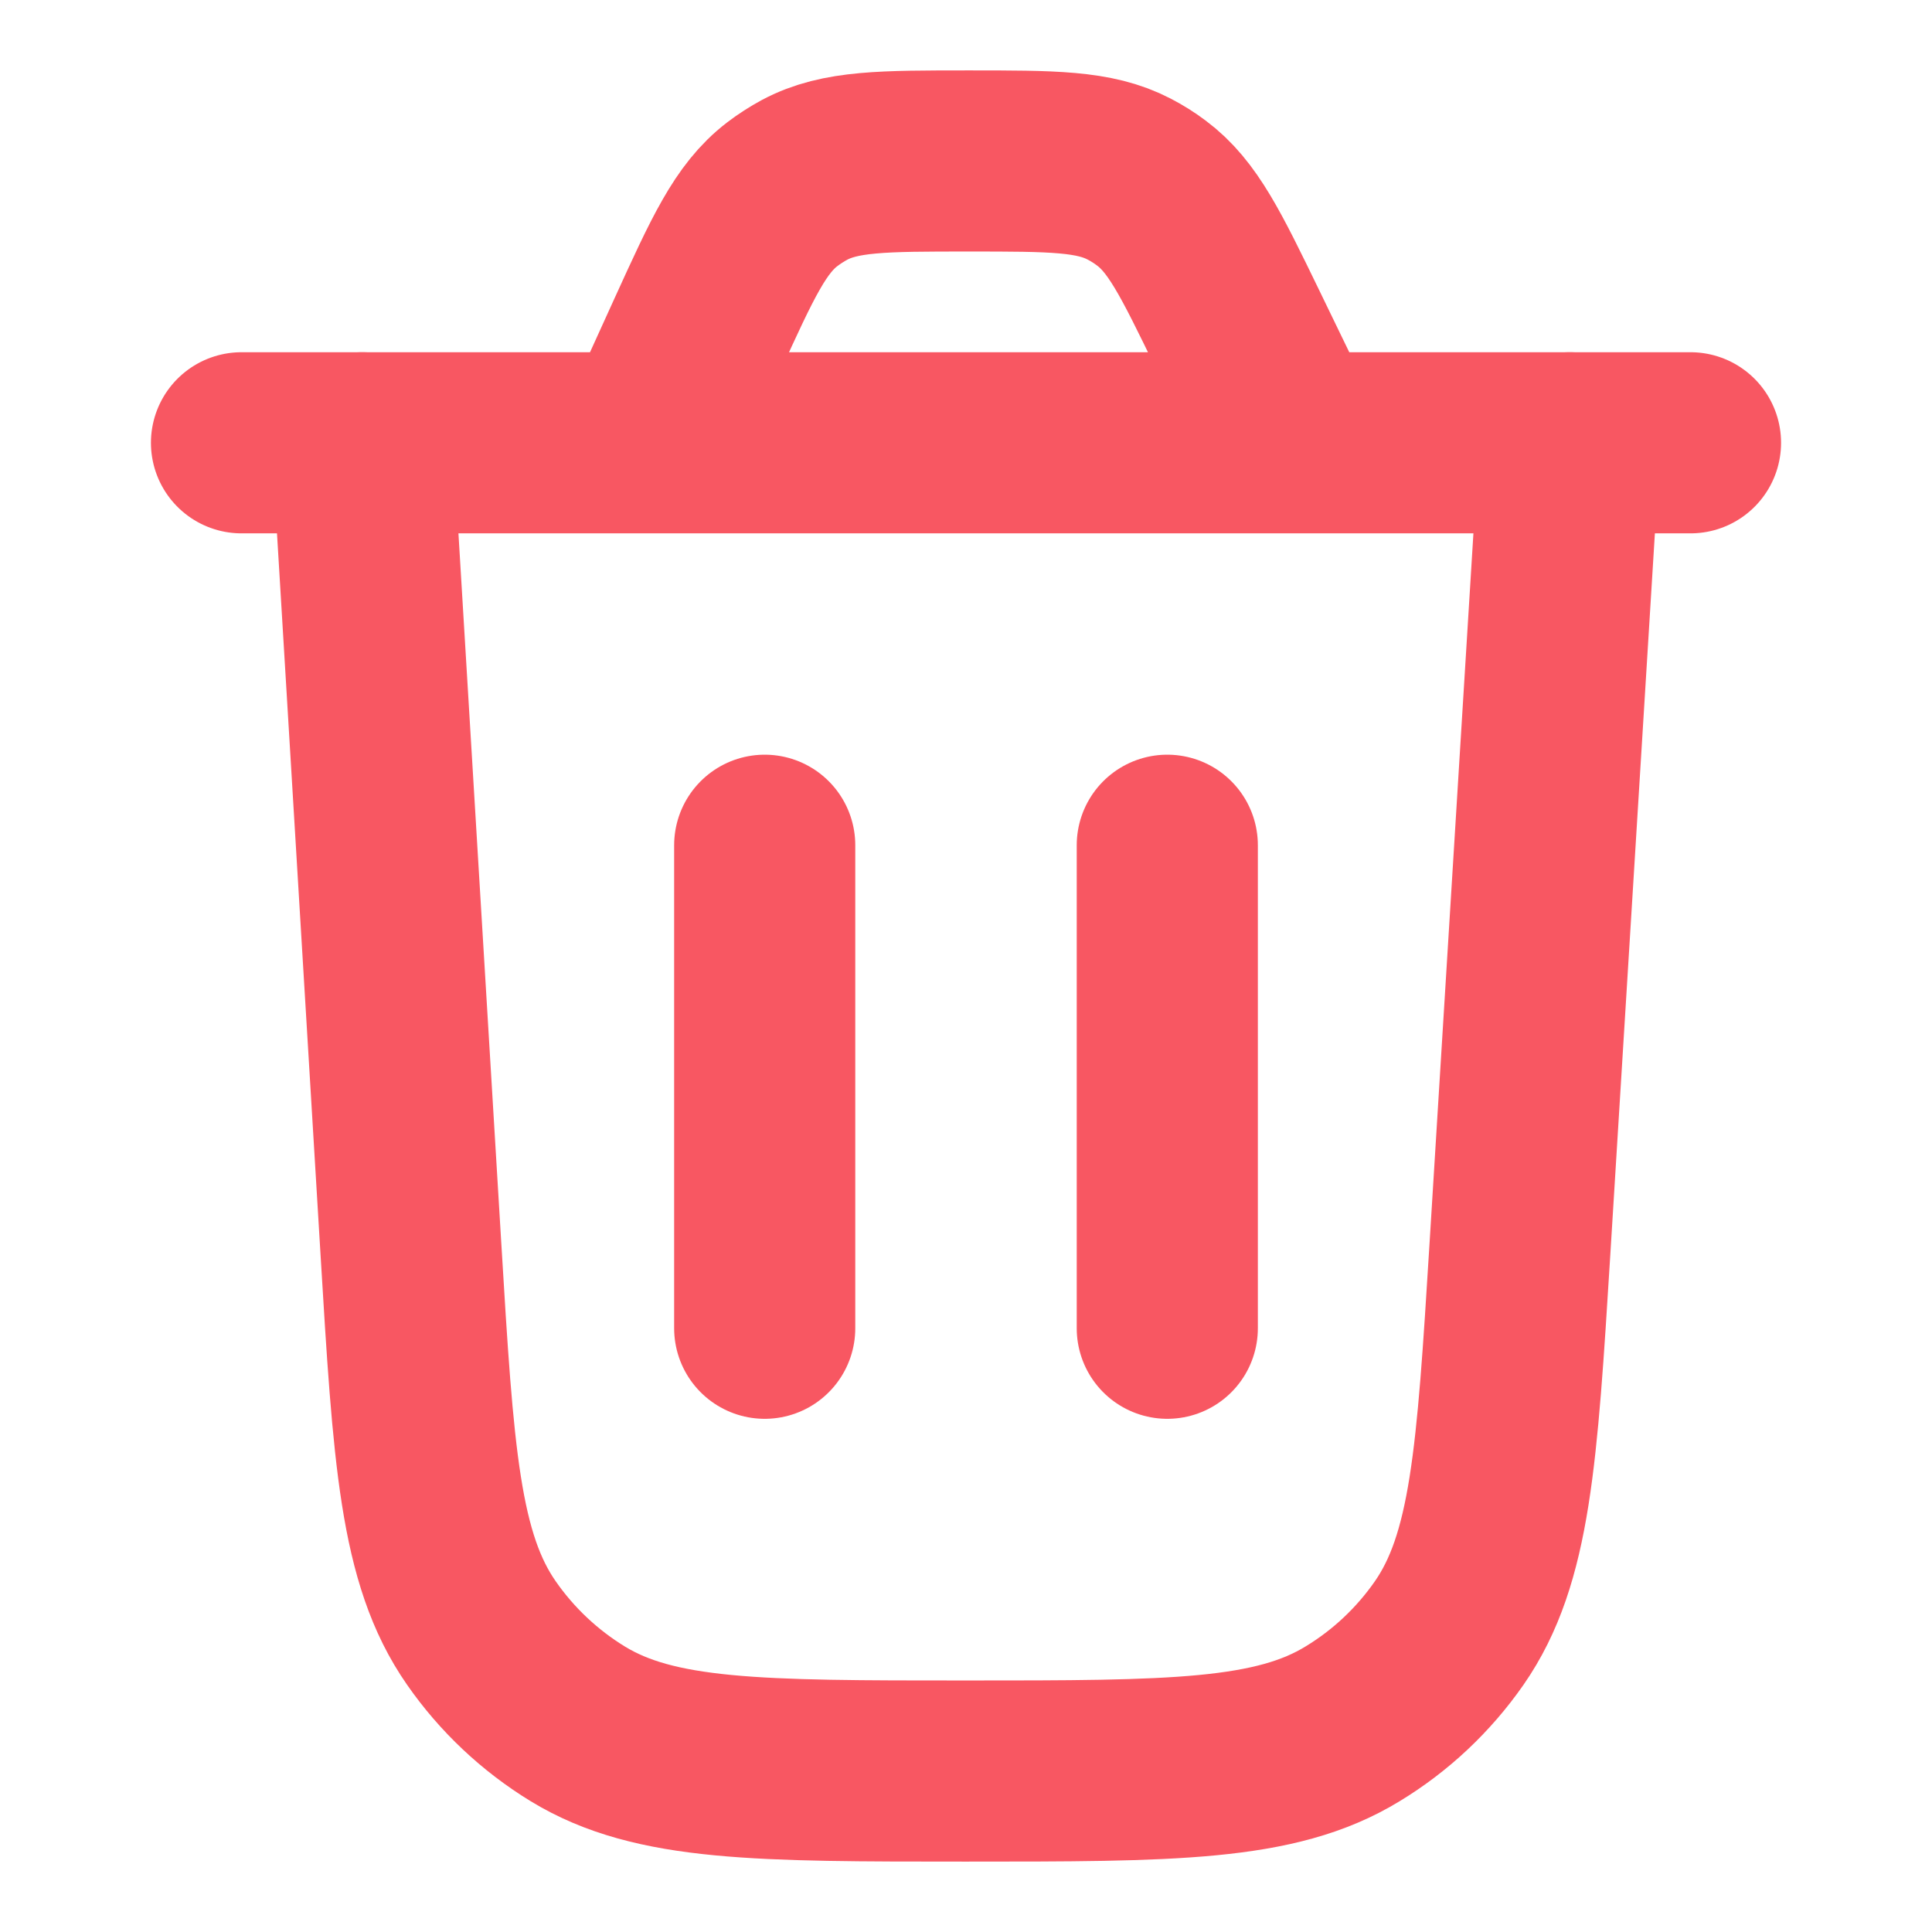
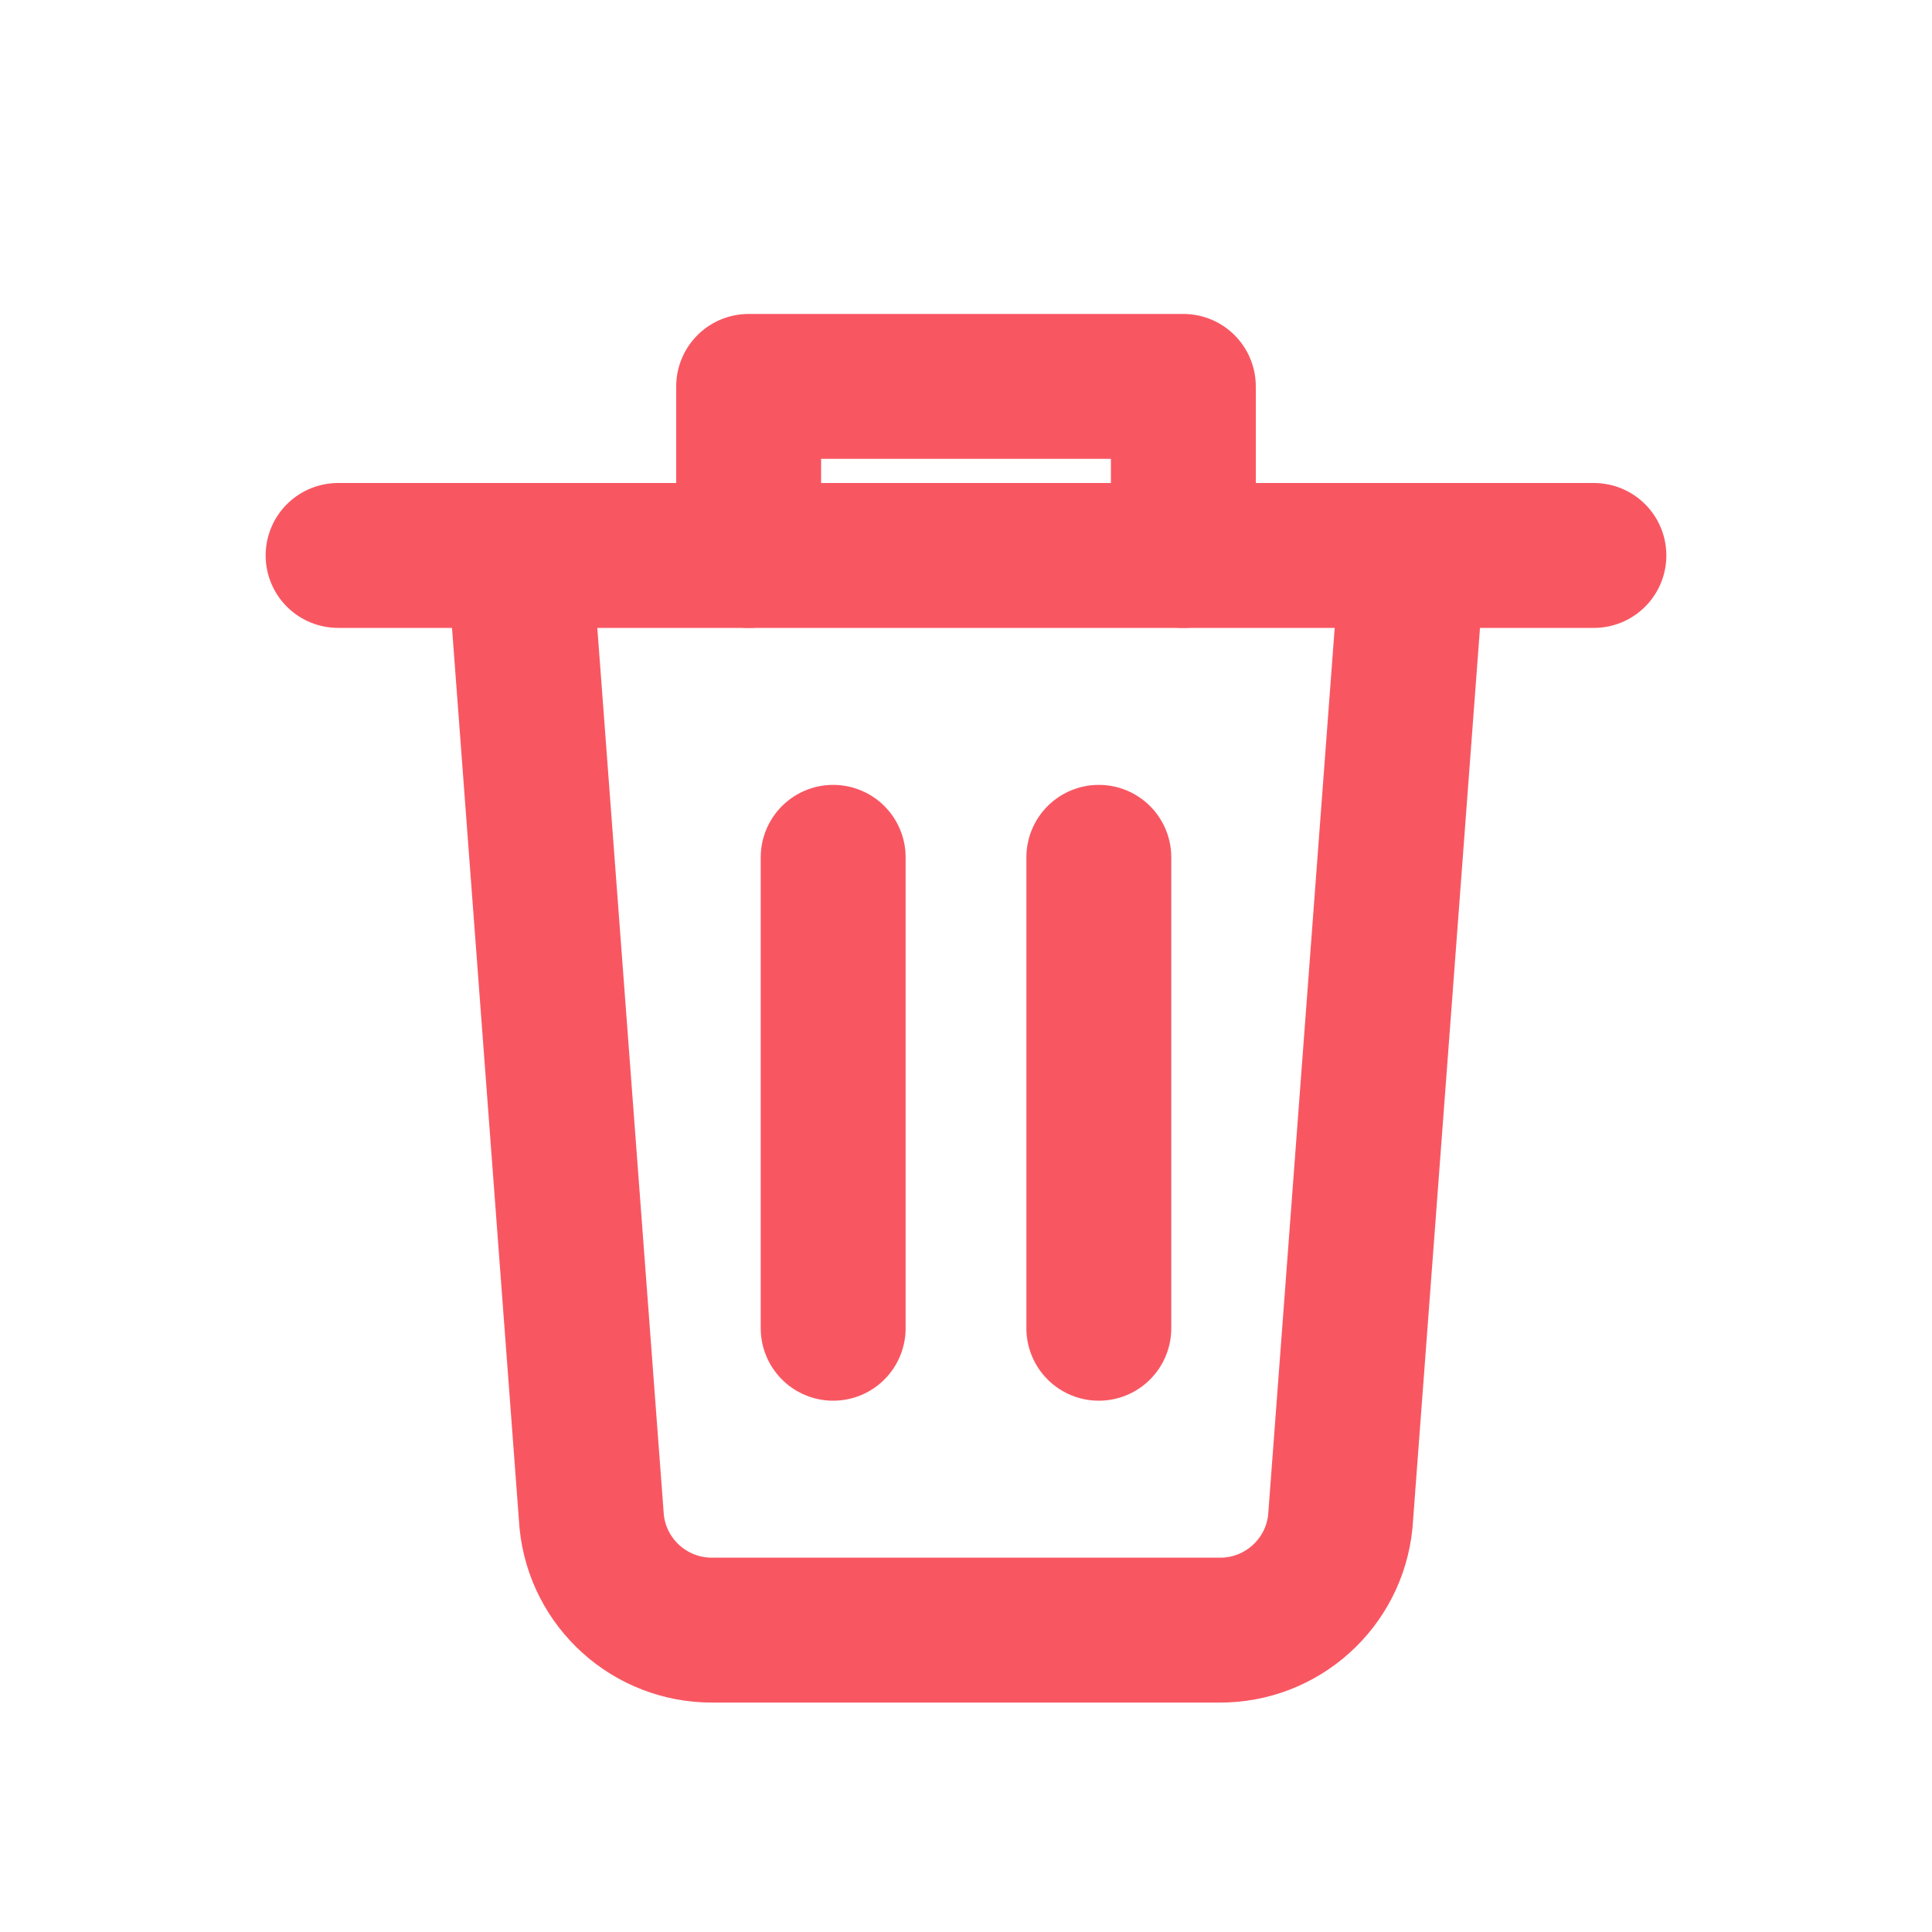
- <svg xmlns="http://www.w3.org/2000/svg" width="16" height="16" viewBox="0 0 16 16" fill="none">
-   <path d="M13 3.667L12.587 10.35C12.481 12.058 12.428 12.911 12.001 13.525C11.789 13.829 11.517 14.085 11.2 14.277C10.561 14.667 9.706 14.667 7.995 14.667C6.282 14.667 5.426 14.667 4.786 14.277C4.47 14.084 4.197 13.827 3.986 13.523C3.558 12.908 3.506 12.053 3.403 10.343L3 3.667" stroke="#F85762" stroke-width="1.5" stroke-linecap="round" />
-   <path d="M2 3.667H14M10.704 3.667L10.249 2.728C9.946 2.104 9.795 1.792 9.534 1.598C9.477 1.555 9.415 1.516 9.351 1.483C9.063 1.333 8.716 1.333 8.023 1.333C7.313 1.333 6.957 1.333 6.664 1.489C6.599 1.524 6.537 1.564 6.478 1.609C6.214 1.811 6.067 2.134 5.772 2.781L5.369 3.667" stroke="#F85762" stroke-width="1.5" stroke-linecap="round" />
-   <path d="M6.333 11V7" stroke="#F85762" stroke-width="1.5" stroke-linecap="round" />
-   <path d="M9.667 11V7" stroke="#F85762" stroke-width="1.5" stroke-linecap="round" />
+ <svg xmlns="http://www.w3.org/2000/svg" width="16" height="16" viewBox="0 0 16 16" fill="none" stroke="#F85762" stroke-width="1.2" stroke-linecap="round" stroke-linejoin="round">
+   <path d="M2.8 4.6h10.4" />
+   <path d="M6.2 4.6V3.2h3.6v1.4" />
+   <path d="M4.3 4.6l.6 8a1 1 0 0 0 1 .9h4.2a1 1 0 0 0 1-.9l.6-8" />
+   <path d="M6.9 7.1v3.9M9.1 7.1v3.9" />
</svg>
